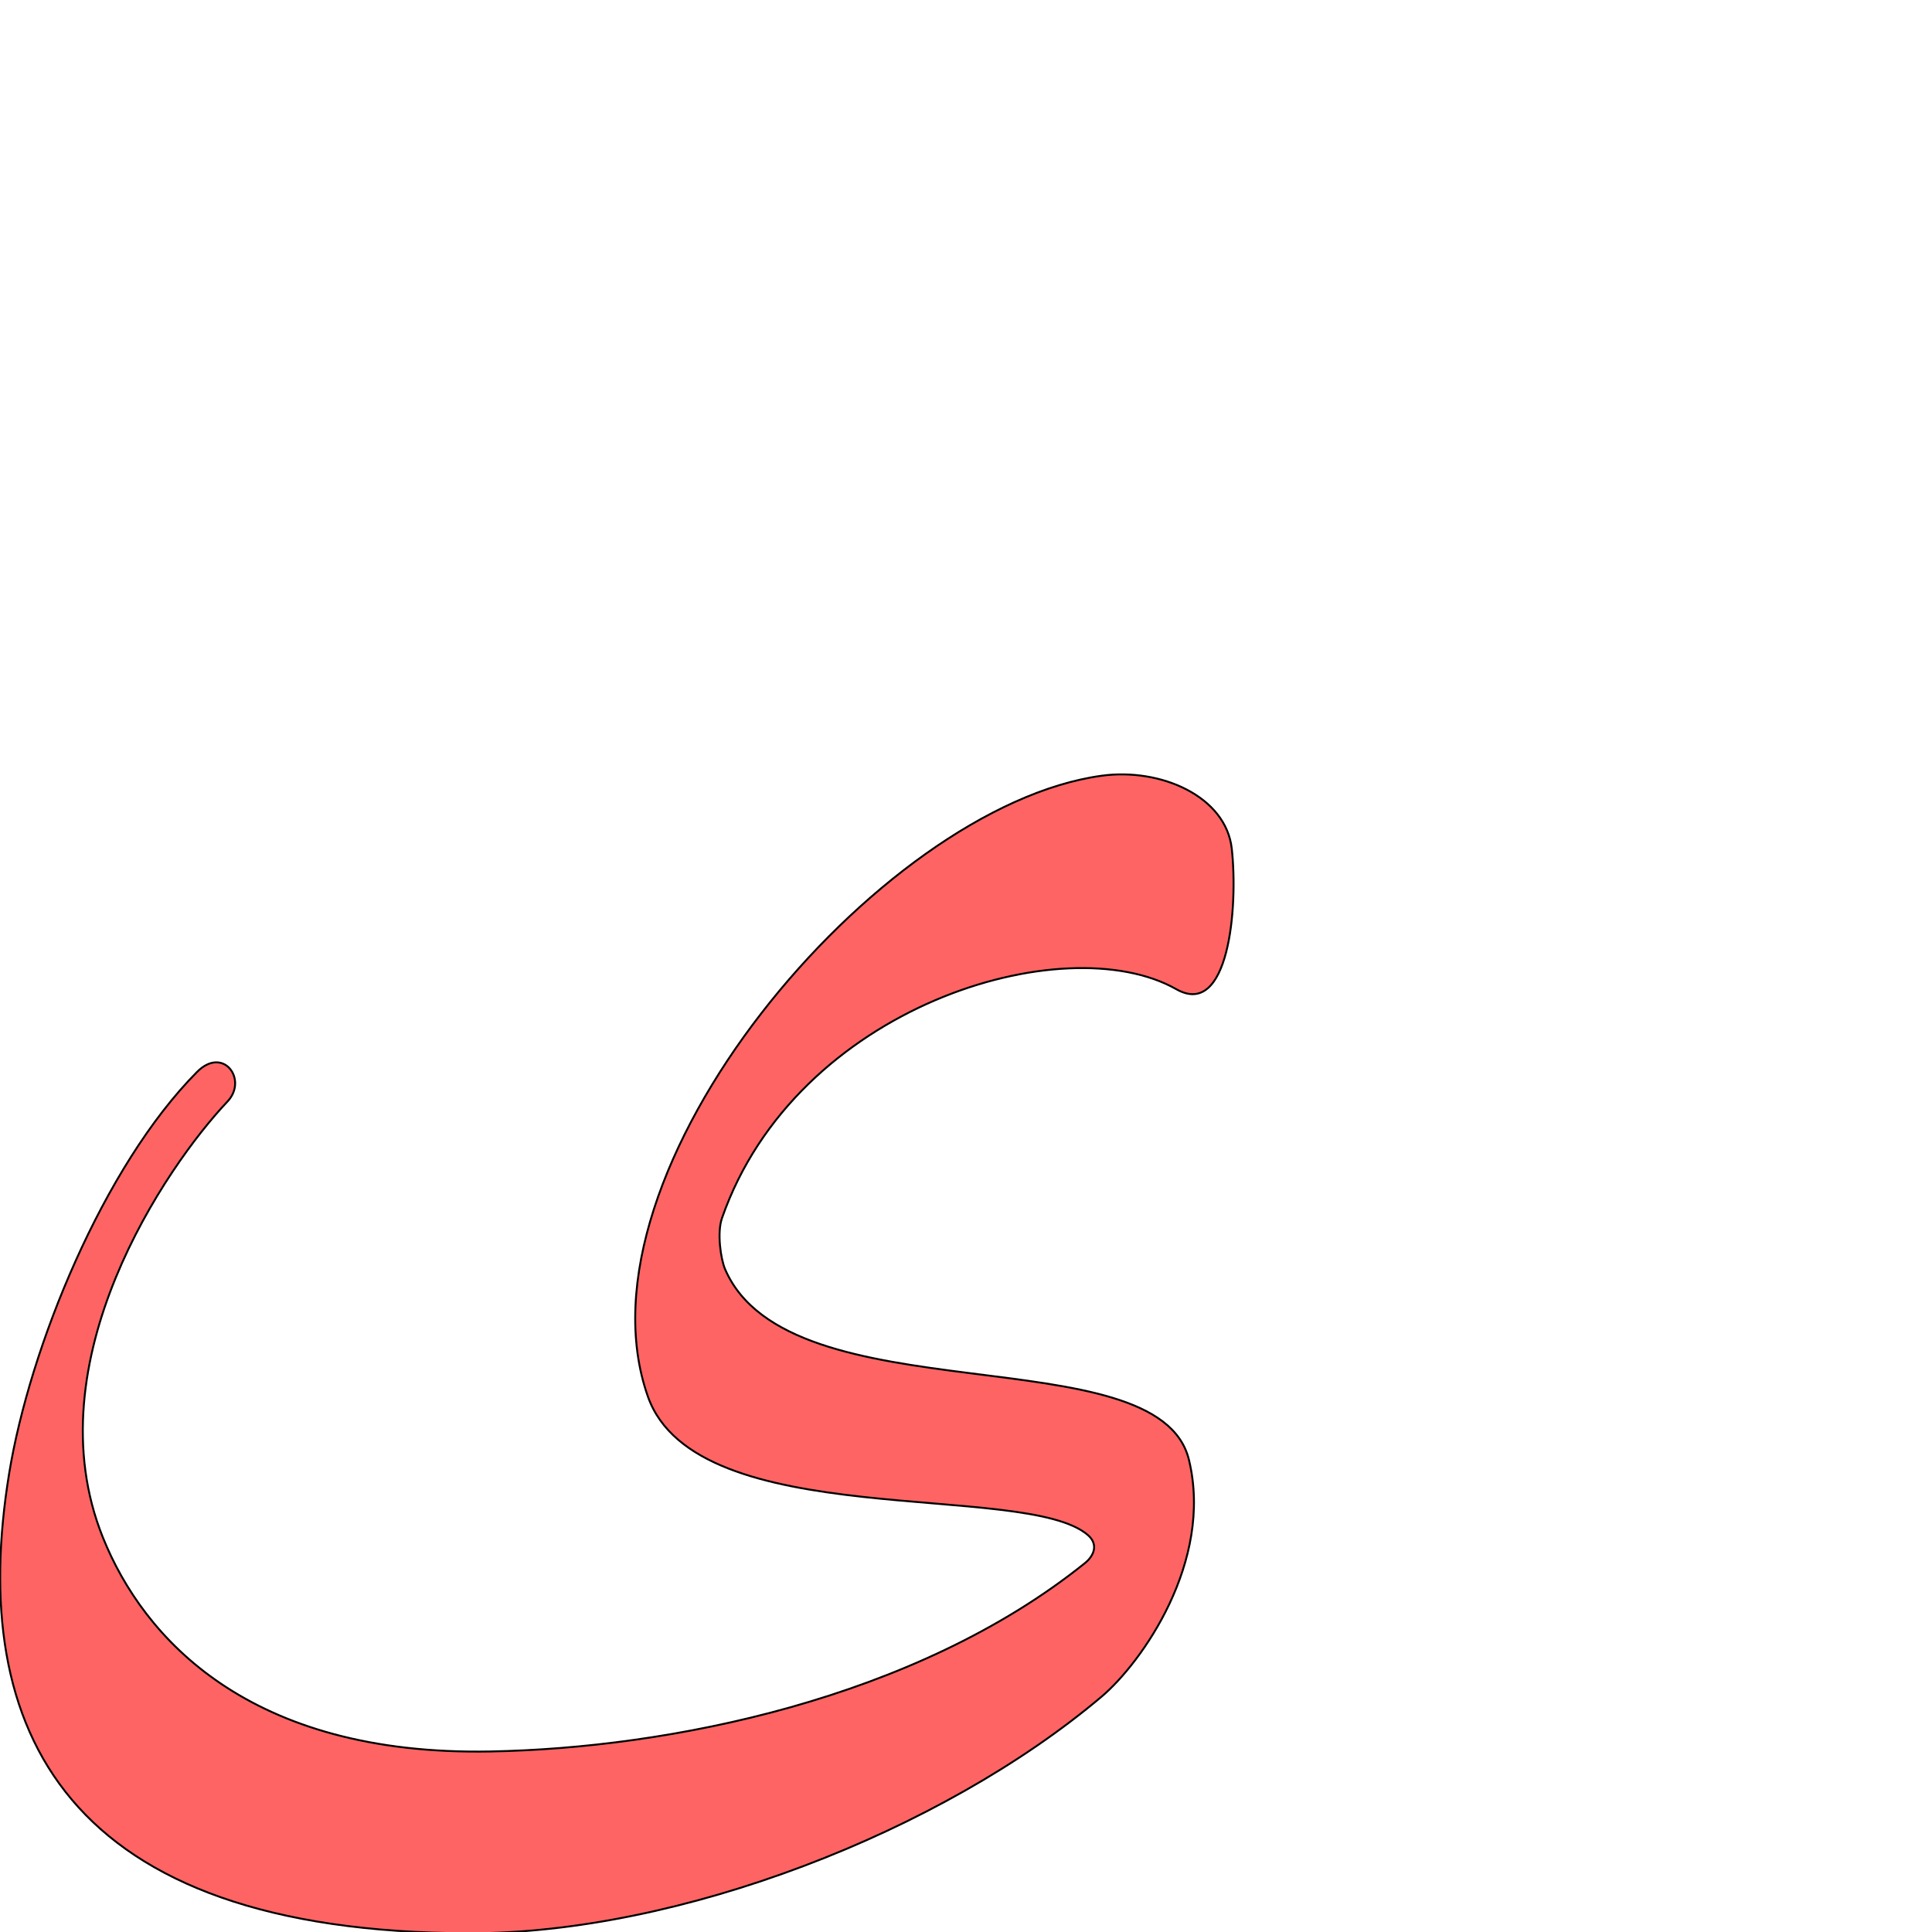
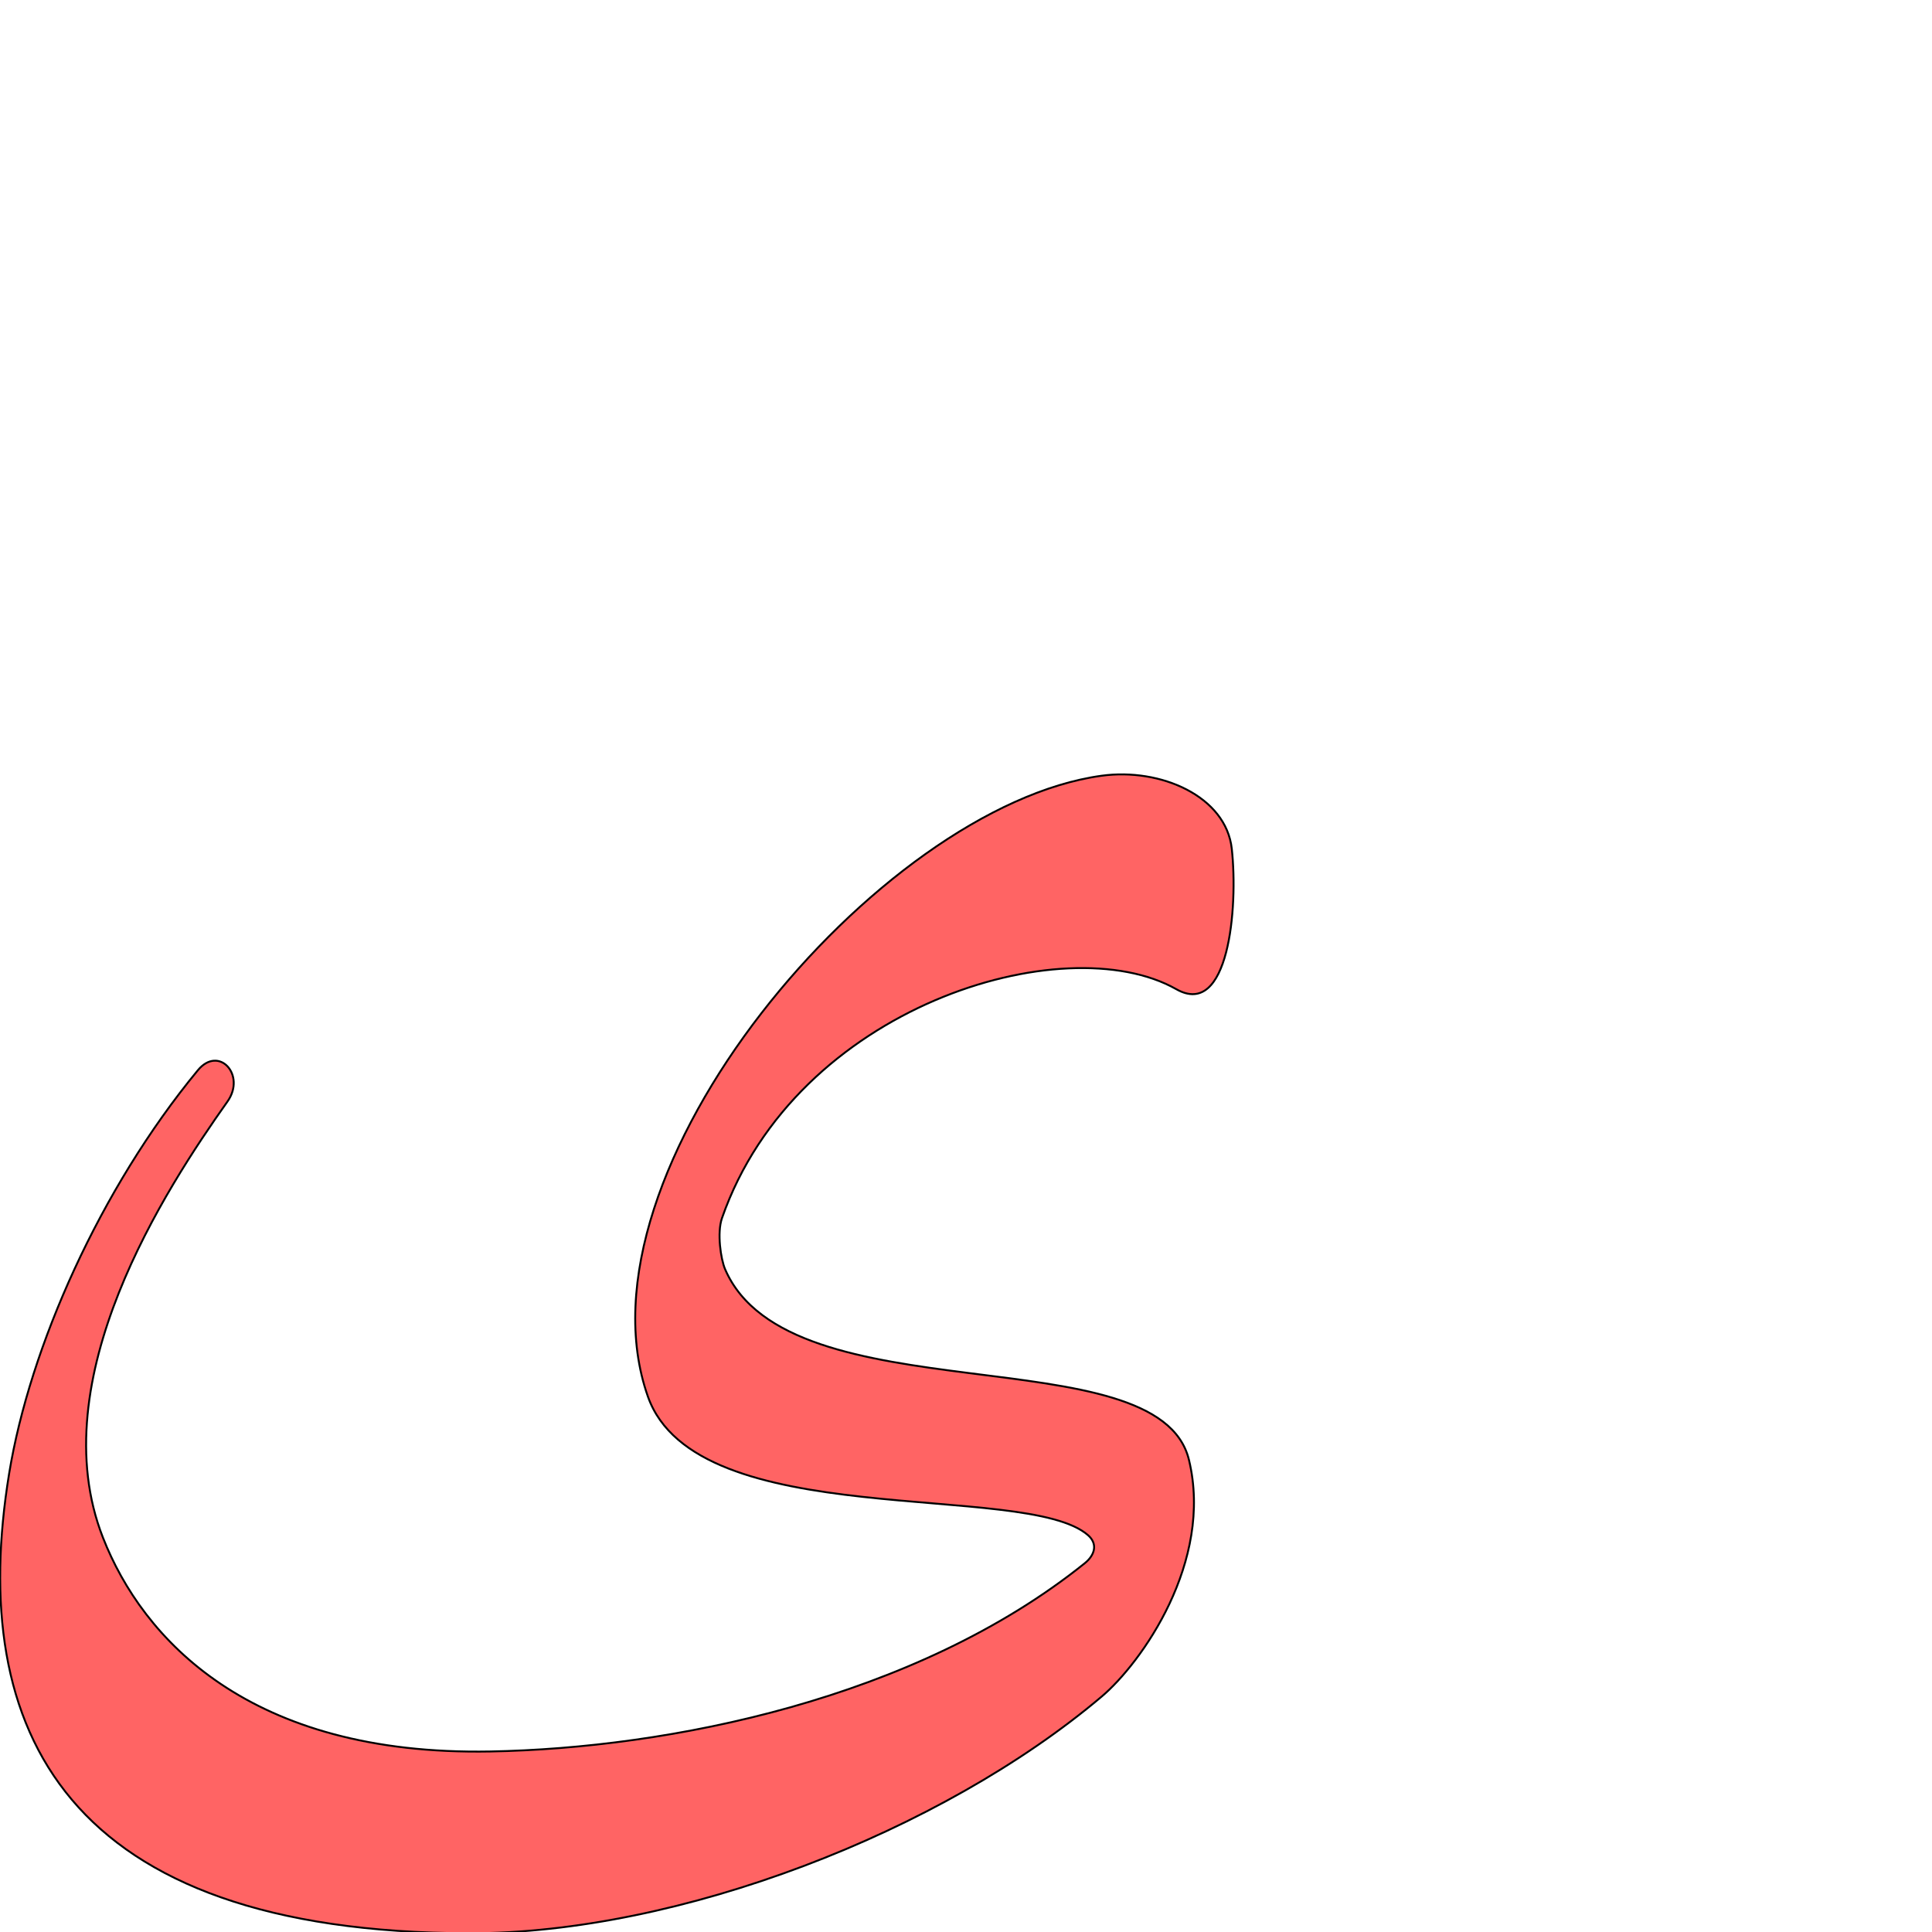
<svg xmlns="http://www.w3.org/2000/svg" version="1.0" width="1000" height="1000" id="svg5496">
  <defs id="defs5498">
    </defs>
+   <path style="color:#000000;fill:#ff0000;fill-opacity:0.608;stroke:#000000;stroke-width:0.99;stroke-linecap:butt;stroke-linejoin:miter;stroke-miterlimit:4;stroke-opacity:1;stroke-dasharray:none;stroke-dashoffset:0;marker:none;visibility:visible;display:inline;overflow:visible;enable-background:accumulate" d="m 608.886,512.022 c -58.028,-32.882 -196.9,8.749 -235.187,118.475 -2.664,7.633 -0.608,21.301 1.6,26.421 33.297,77.203 224.299,33.425 240.096,98.681 12.777,52.78 -24.652,105.205 -45.225,122.586 -83.044,70.162 -218.631,122.613 -327.11,122.459 C 33.642,1000.348 -17.035,895.969 4.728,762.696 15.415,697.251 51.806,615.303 102.384,553.99 c 10.883,-13.193 25.069,2.445 15.359,16.157 -31.831,44.952 -96.599,143.751 -64.453,225.73 20.48,52.229 75.543,113.019 200.618,110.683 91.898,-1.716 219.652,-26.84 307.54,-97.414 5.392,-4.33 6.766,-10.09 1.749,-14.504 -32.344,-28.454 -202.762,-0.583 -227.857,-71.814 -41.018,-116.426 119.383,-305.447 234.833,-321.305 30.456,-4.183 64.424,10.566 67.402,37.844 3.356,30.741 -1.67,87.965 -28.689,72.655 z" id="path2868" />
  <g id="layer1" transform="matrix(0.5,0,0,0.5,29.73565,653.0837)" />
-   <path id="path2927" d="m 608.886,512.022 c -58.028,-32.882 -196.9,8.749 -235.187,118.475 -2.664,7.633 -0.608,21.301 1.6,26.421 33.297,77.203 224.299,33.425 240.096,98.681 12.777,52.78 -24.652,105.205 -45.225,122.586 -83.044,70.162 -218.631,122.613 -327.11,122.459 C 33.642,1000.348 -17.035,895.969 4.728,762.696 15.415,697.251 53.516,603.685 101.975,554.848 c 13.584,-13.69 26.474,3.983 15.768,15.299 -31.602,33.403 -101.175,134.598 -64.453,225.73 20.968,52.035 75.543,113.019 200.618,110.683 91.898,-1.716 219.652,-26.84 307.54,-97.414 5.392,-4.33 6.766,-10.09 1.749,-14.504 -32.344,-28.454 -202.762,-0.583 -227.857,-71.814 -41.018,-116.426 119.383,-305.447 234.833,-321.305 30.456,-4.183 64.424,10.566 67.402,37.844 3.356,30.741 -1.67,87.965 -28.689,72.655 z" style="color:#000000;fill:#ff0000;fill-opacity:0.608;stroke:#000000;stroke-width:0.99;stroke-linecap:butt;stroke-linejoin:miter;stroke-miterlimit:4;stroke-opacity:1;stroke-dasharray:none;stroke-dashoffset:0;marker:none;visibility:visible;display:inline;overflow:visible;enable-background:accumulate" />
+   <g id="layer1-9" transform="translate(-594.9443,244.5281)" />
</svg>
